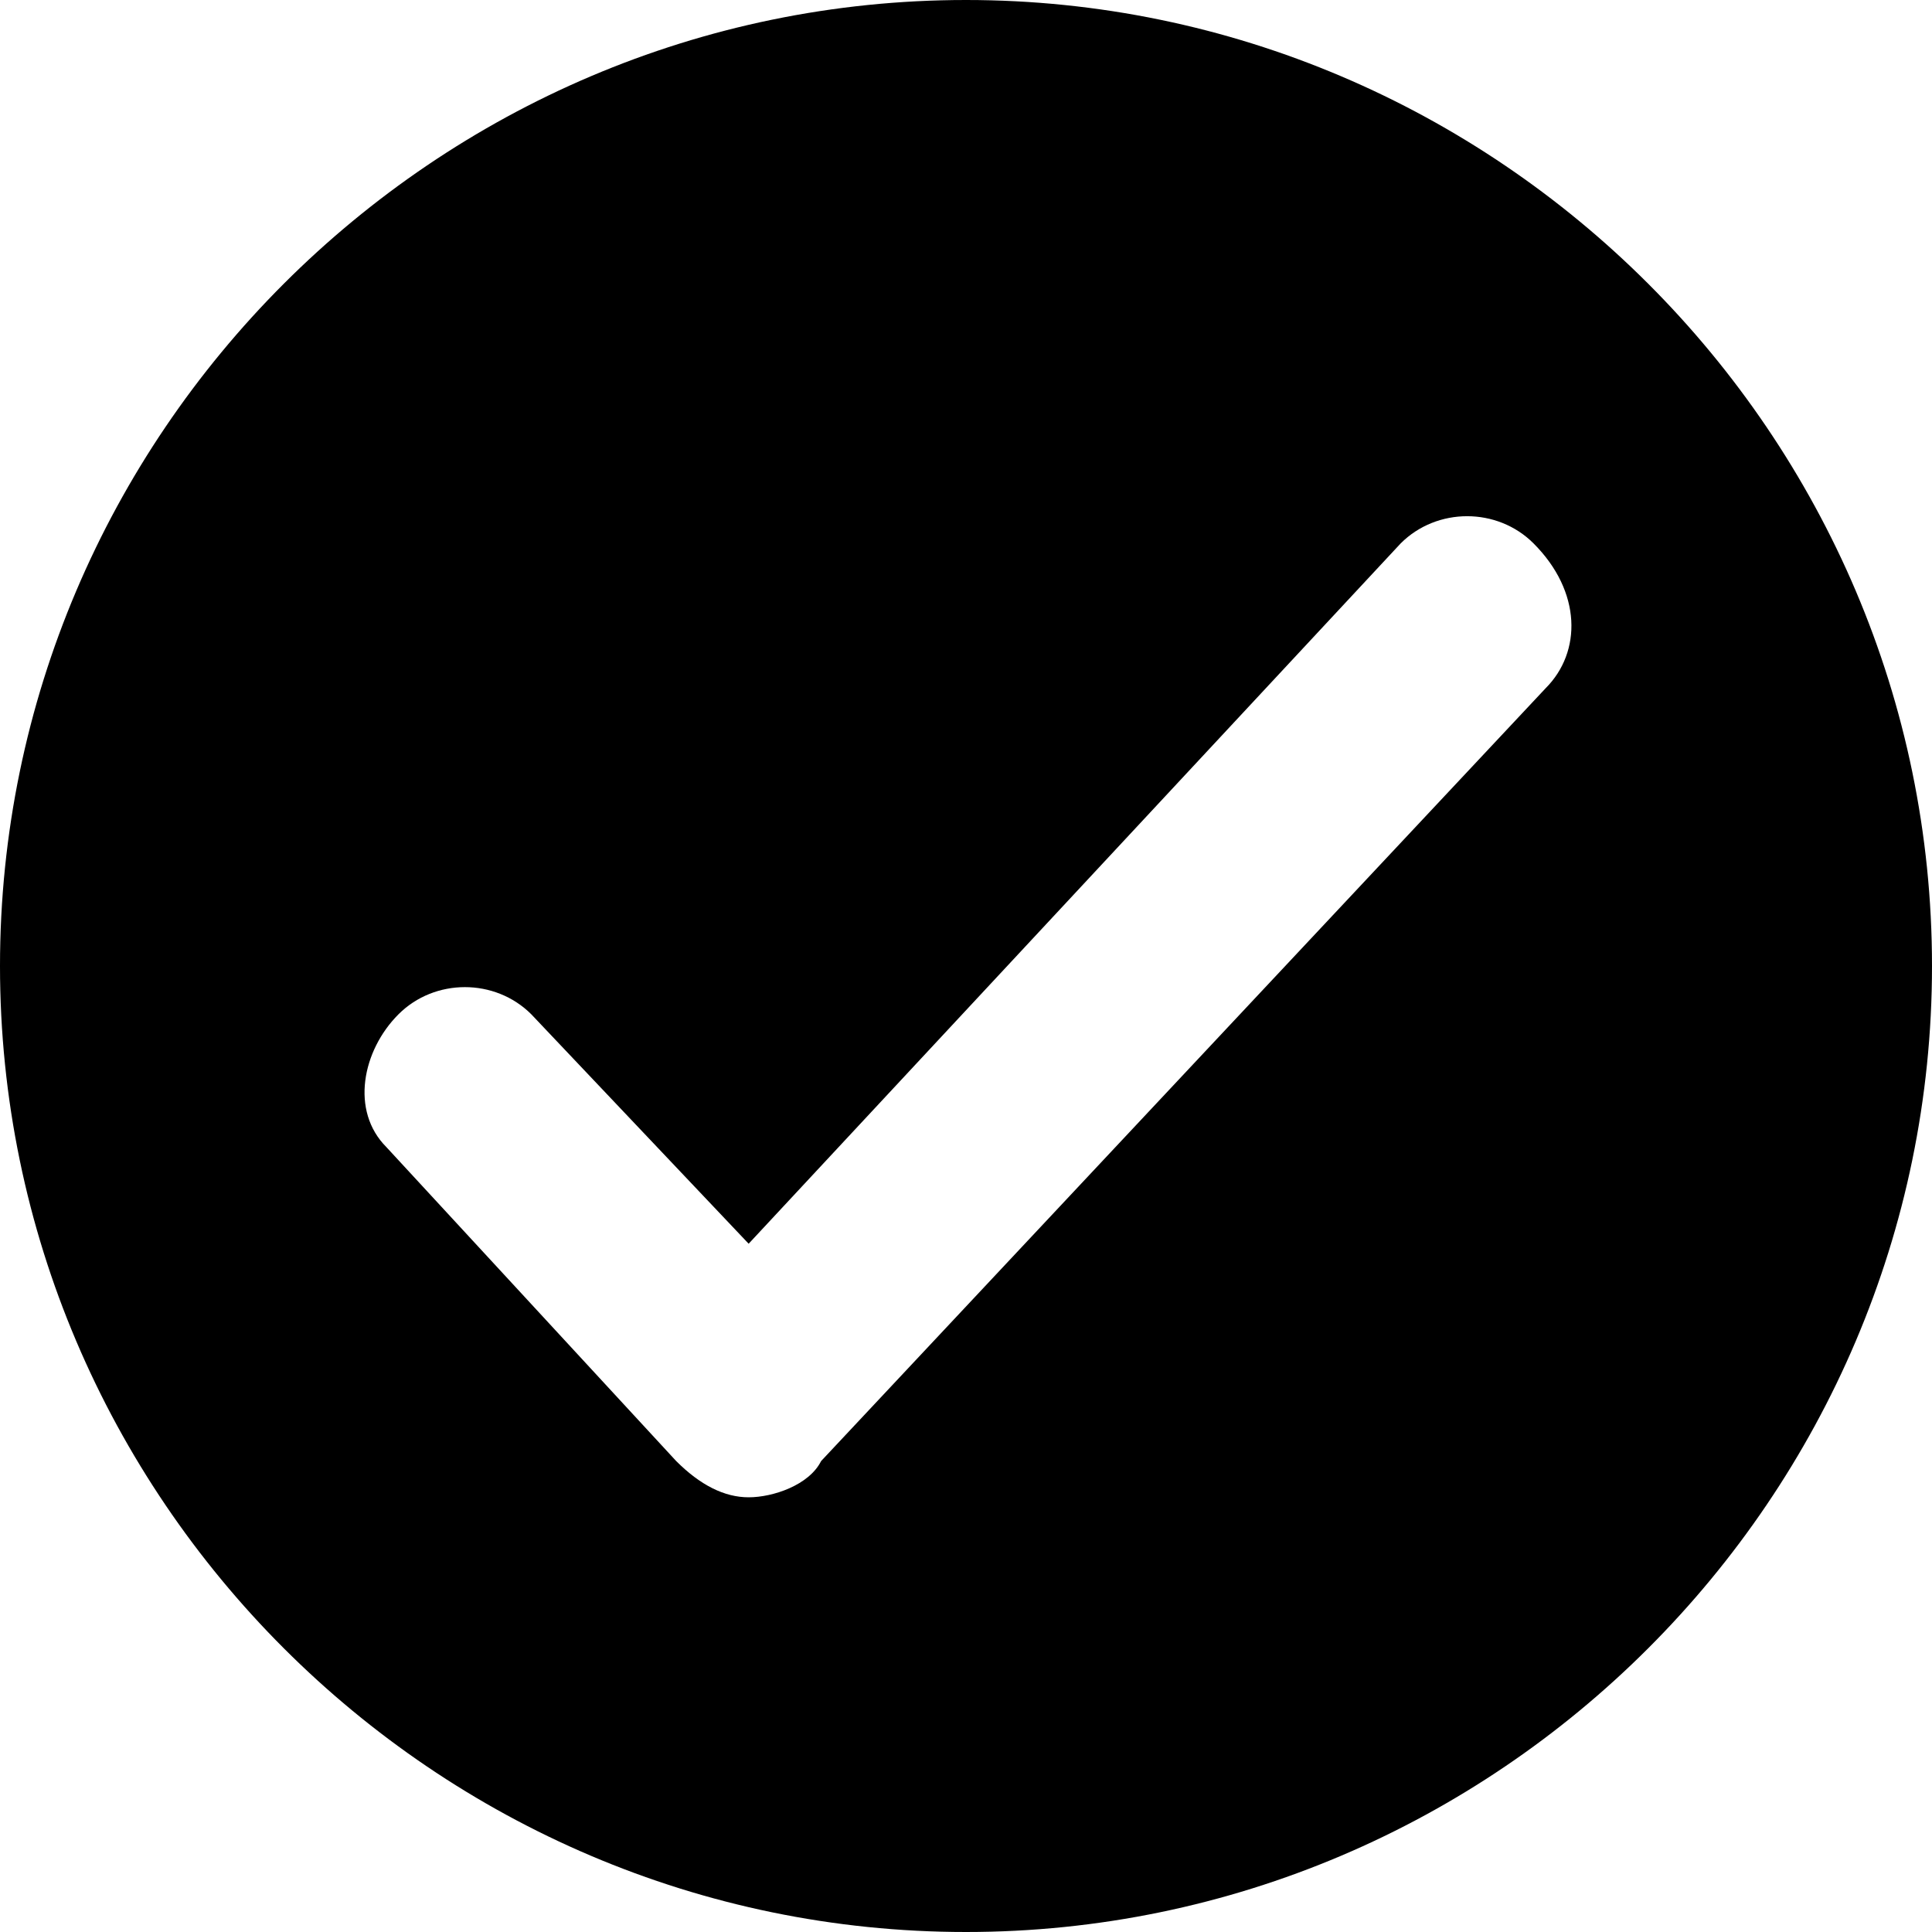
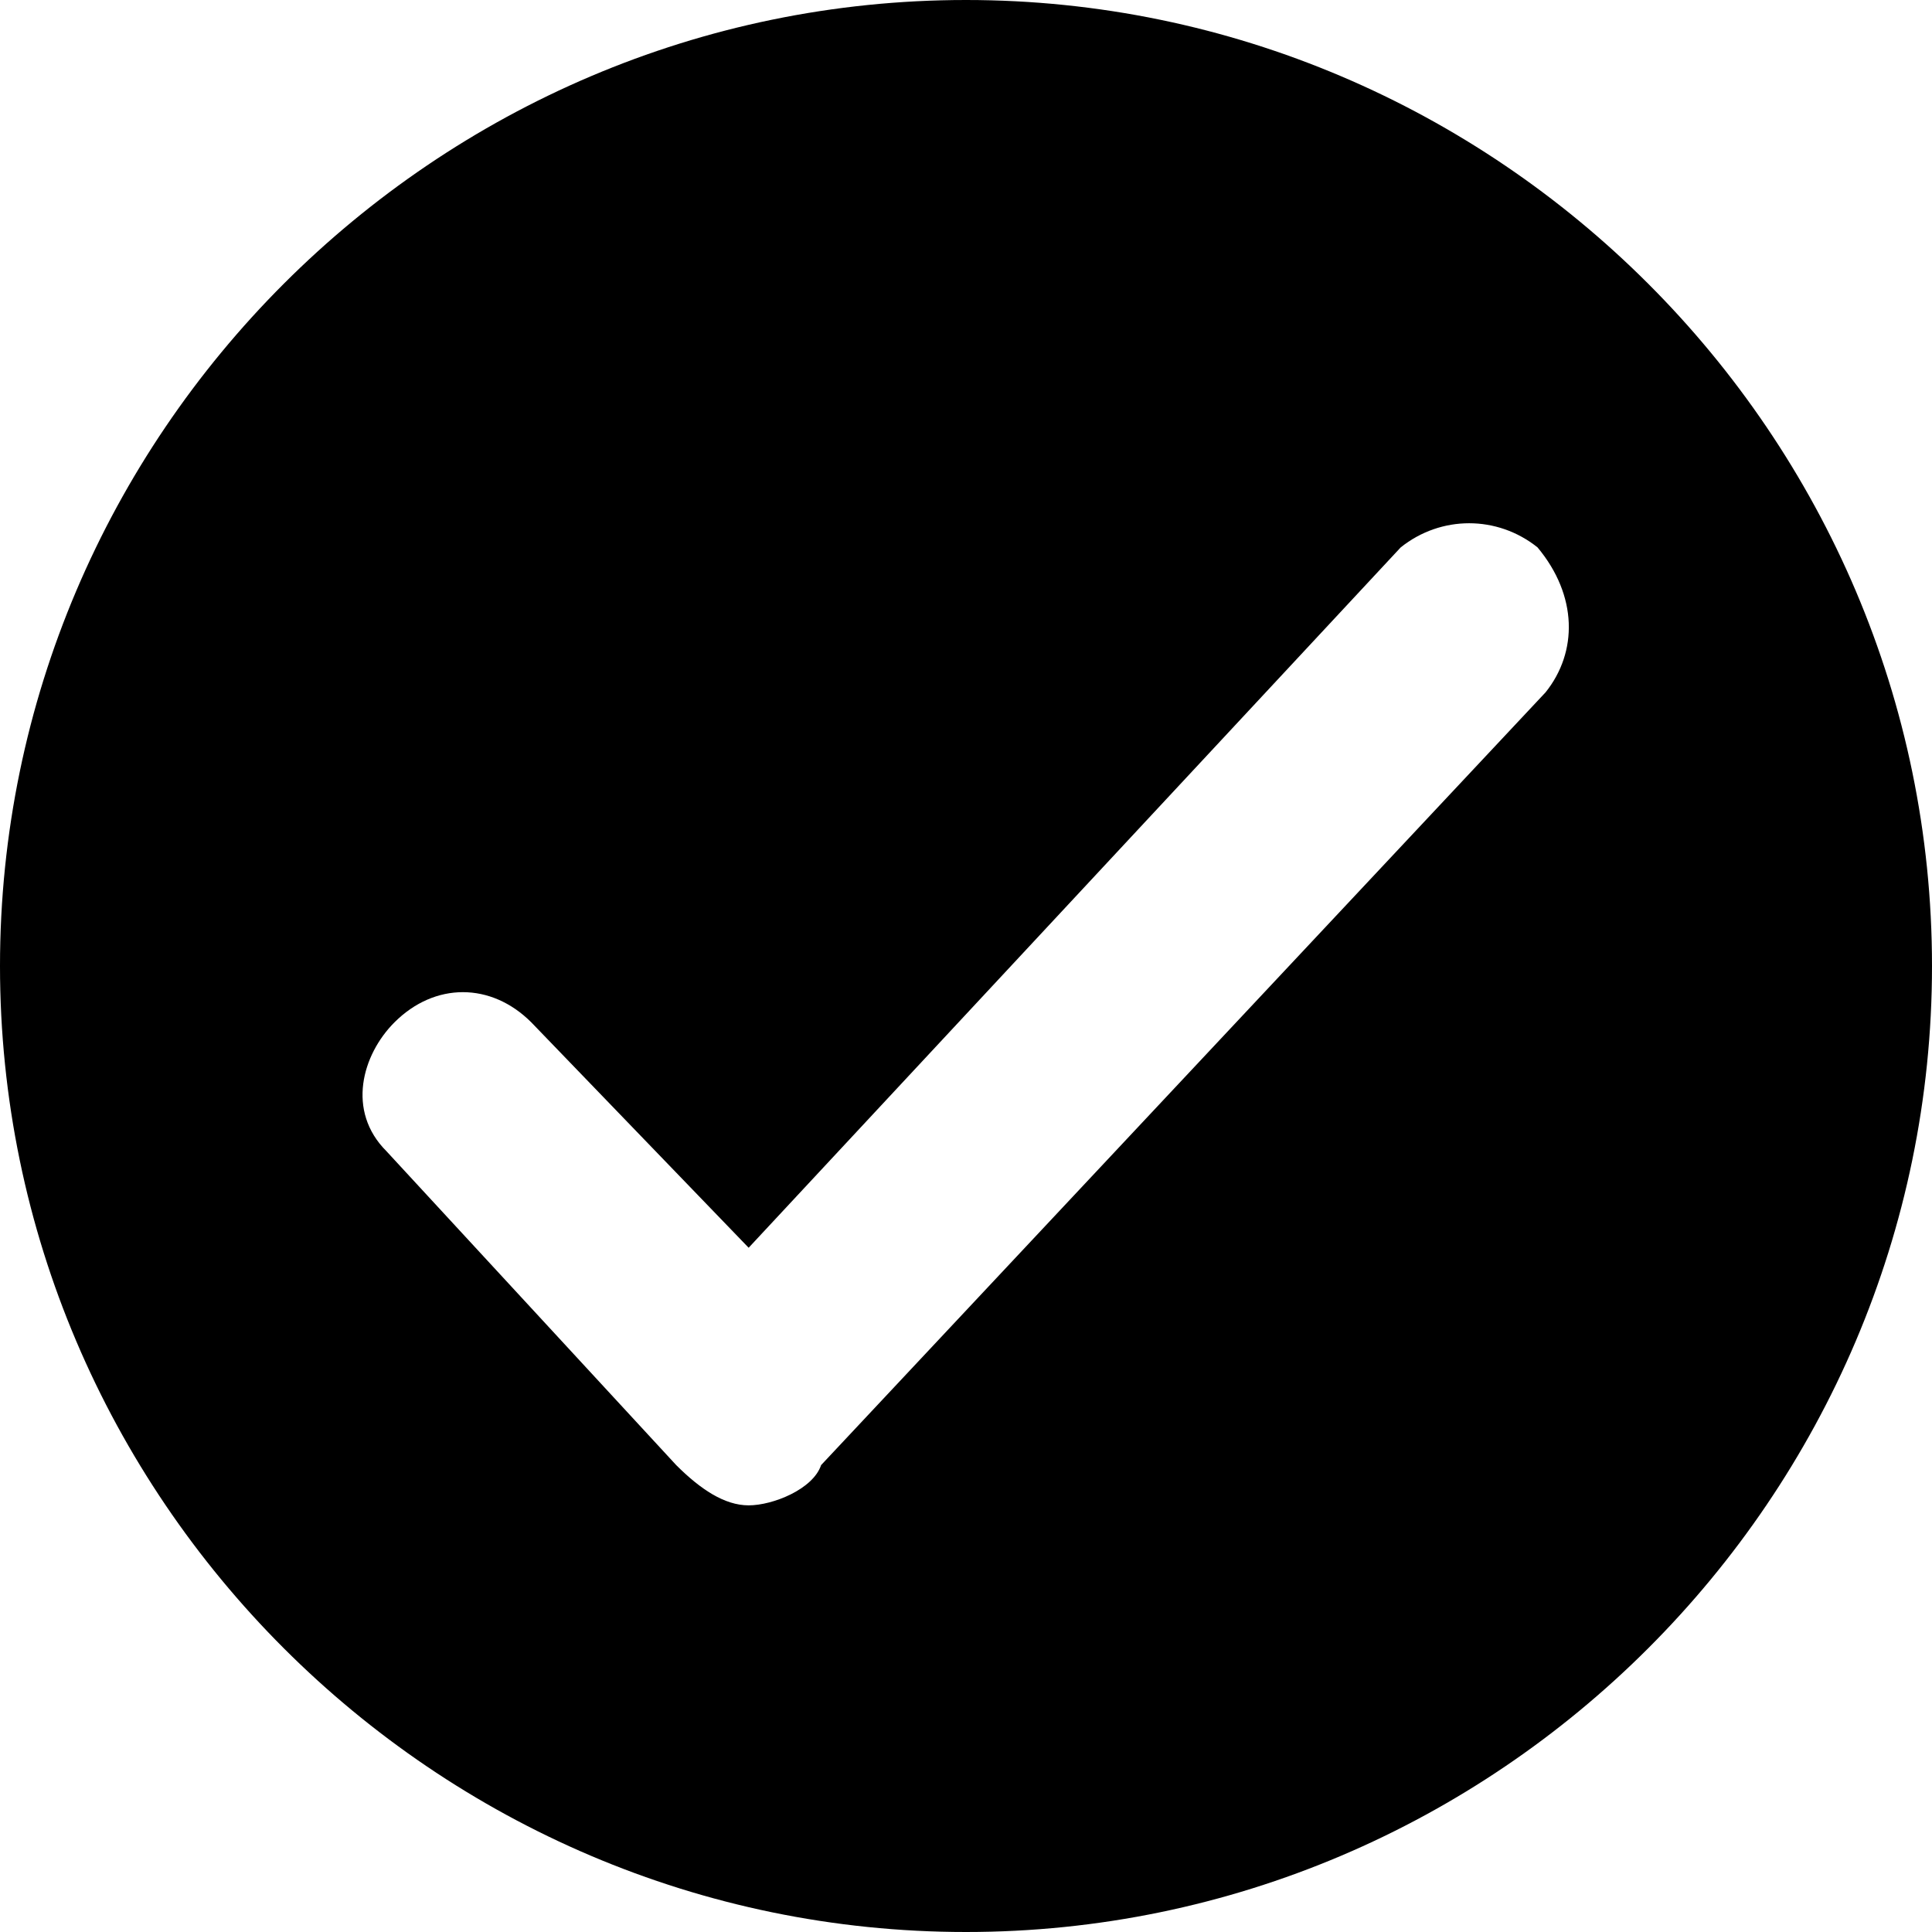
- <svg xmlns="http://www.w3.org/2000/svg" viewBox="0 0 16 16">
-   <path d="M8 0C3.6 0 0 3.6 0 8s3.6 8 8 8 8-3.6 8-8-3.6-8-8-8zm4.8 5.7l-6 6.4c-.1.2-.4.3-.6.3-.2 0-.4-.1-.6-.3L3.2 9.5c-.3-.3-.2-.8.1-1.1.3-.3.8-.3 1.1 0l1.8 1.9 5.4-5.8c.3-.3.8-.3 1.1 0 .4.4.4.9.1 1.2z" />
+ <svg xmlns="http://www.w3.org/2000/svg" viewBox="0 0 24 24">
+   <path fill="currentColor" d="M12 0C5.4 0 0 5.4 0 12s5.4 12 12 12 12-5.4 12-12S18.6 0 12 0zm7.2 8.6l-9 9.6c-.1.3-.6.5-.9.5-.3 0-.6-.2-.9-.5l-3.6-3.9c-.5-.5-.3-1.2.1-1.6.5-.5 1.2-.5 1.7 0l2.7 2.8 8.1-8.7c.5-.4 1.2-.4 1.7 0 .5.6.5 1.3.1 1.8z" />
</svg>
